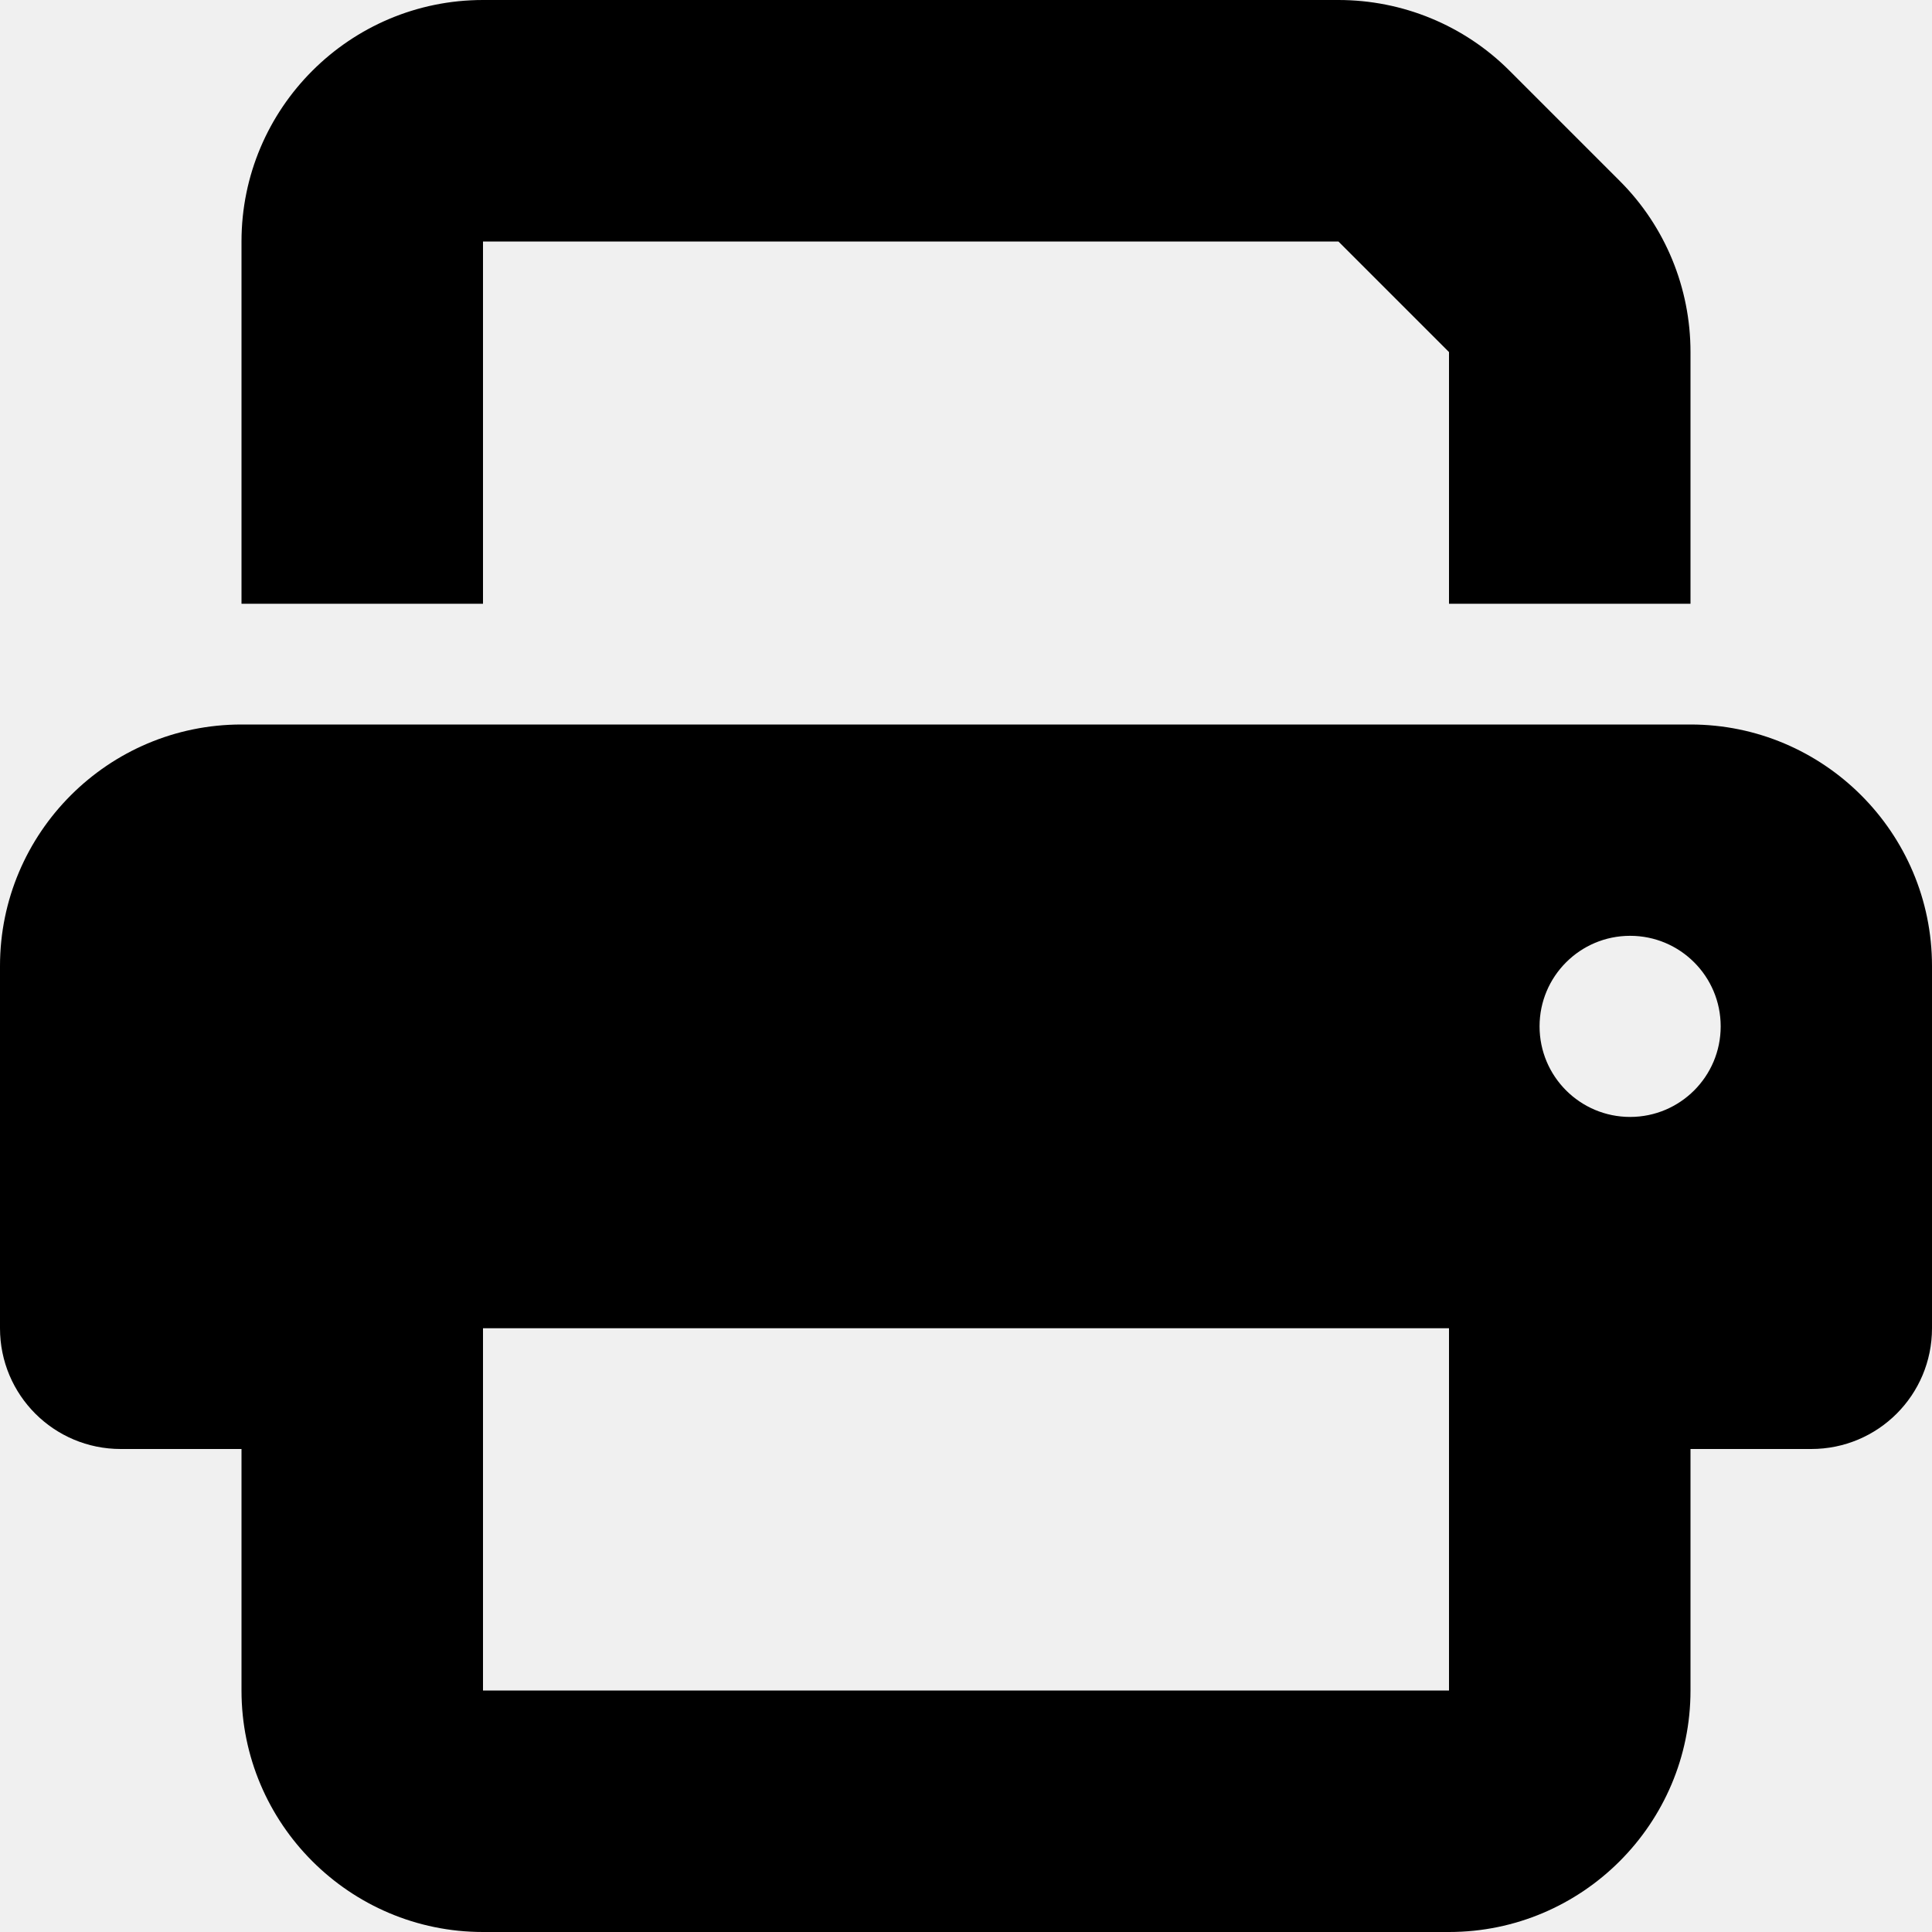
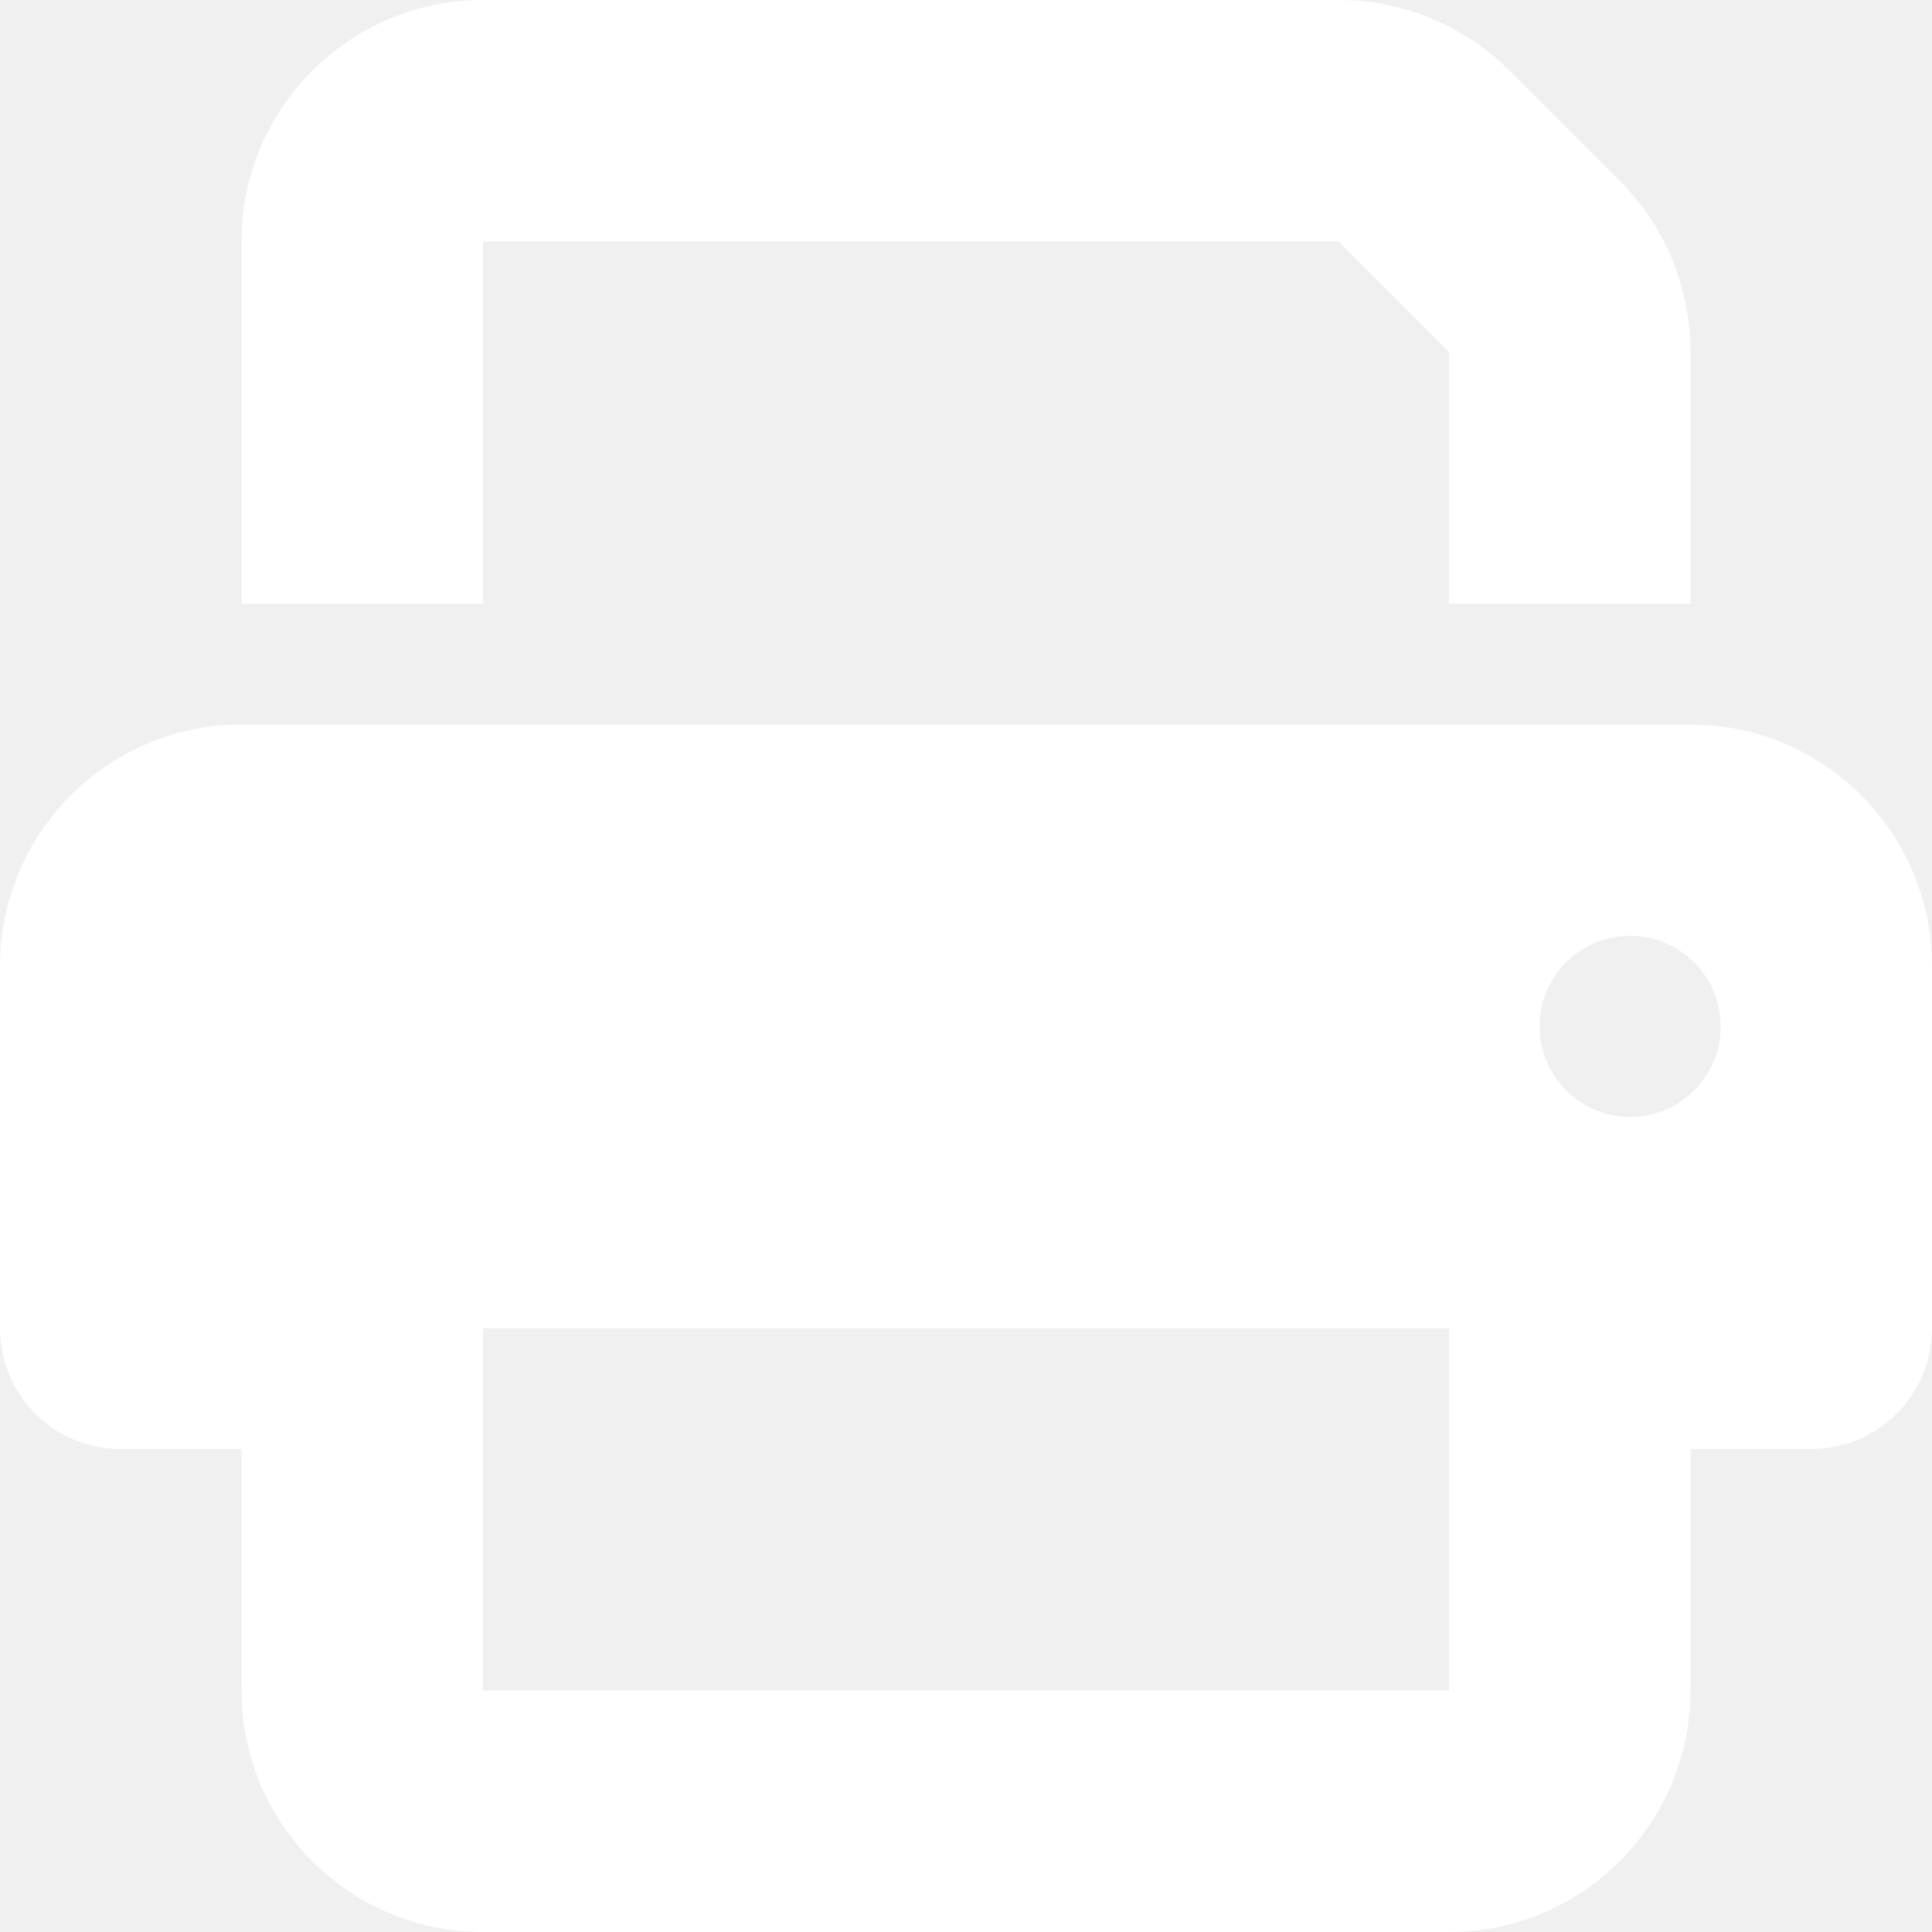
<svg xmlns="http://www.w3.org/2000/svg" viewBox="0 0 512 512">
-   <path d="M128 0C92.7 0 64 28.7 64 64v96h64V64H354.7L384 93.3V160h64V93.3c0-17-6.7-33.3-18.7-45.3L400 18.7C388 6.7 371.7 0 354.7 0H128zM384 352v32 64H128V384 368 352H384zm64 32h32c17.7 0 32-14.3 32-32V256c0-35.3-28.7-64-64-64H64c-35.3 0-64 28.7-64 64v96c0 17.7 14.3 32 32 32H64v64c0 35.3 28.7 64 64 64H384c35.3 0 64-28.7 64-64V384zM432 248a24 24 0 1 1 0 48 24 24 0 1 1 0-48z" />
+   <path fill="#ffffff" d="M128 0C92.7 0 64 28.7 64 64v96h64V64H354.7L384 93.3V160h64V93.3c0-17-6.7-33.3-18.7-45.3L400 18.7C388 6.7 371.7 0 354.7 0H128zM384 352v32 64H128V384 368 352H384zm64 32h32c17.7 0 32-14.3 32-32V256c0-35.3-28.7-64-64-64H64c-35.3 0-64 28.7-64 64v96c0 17.7 14.3 32 32 32H64v64c0 35.3 28.7 64 64 64H384c35.3 0 64-28.7 64-64V384zM432 248a24 24 0 1 1 0 48 24 24 0 1 1 0-48z" />
</svg>
